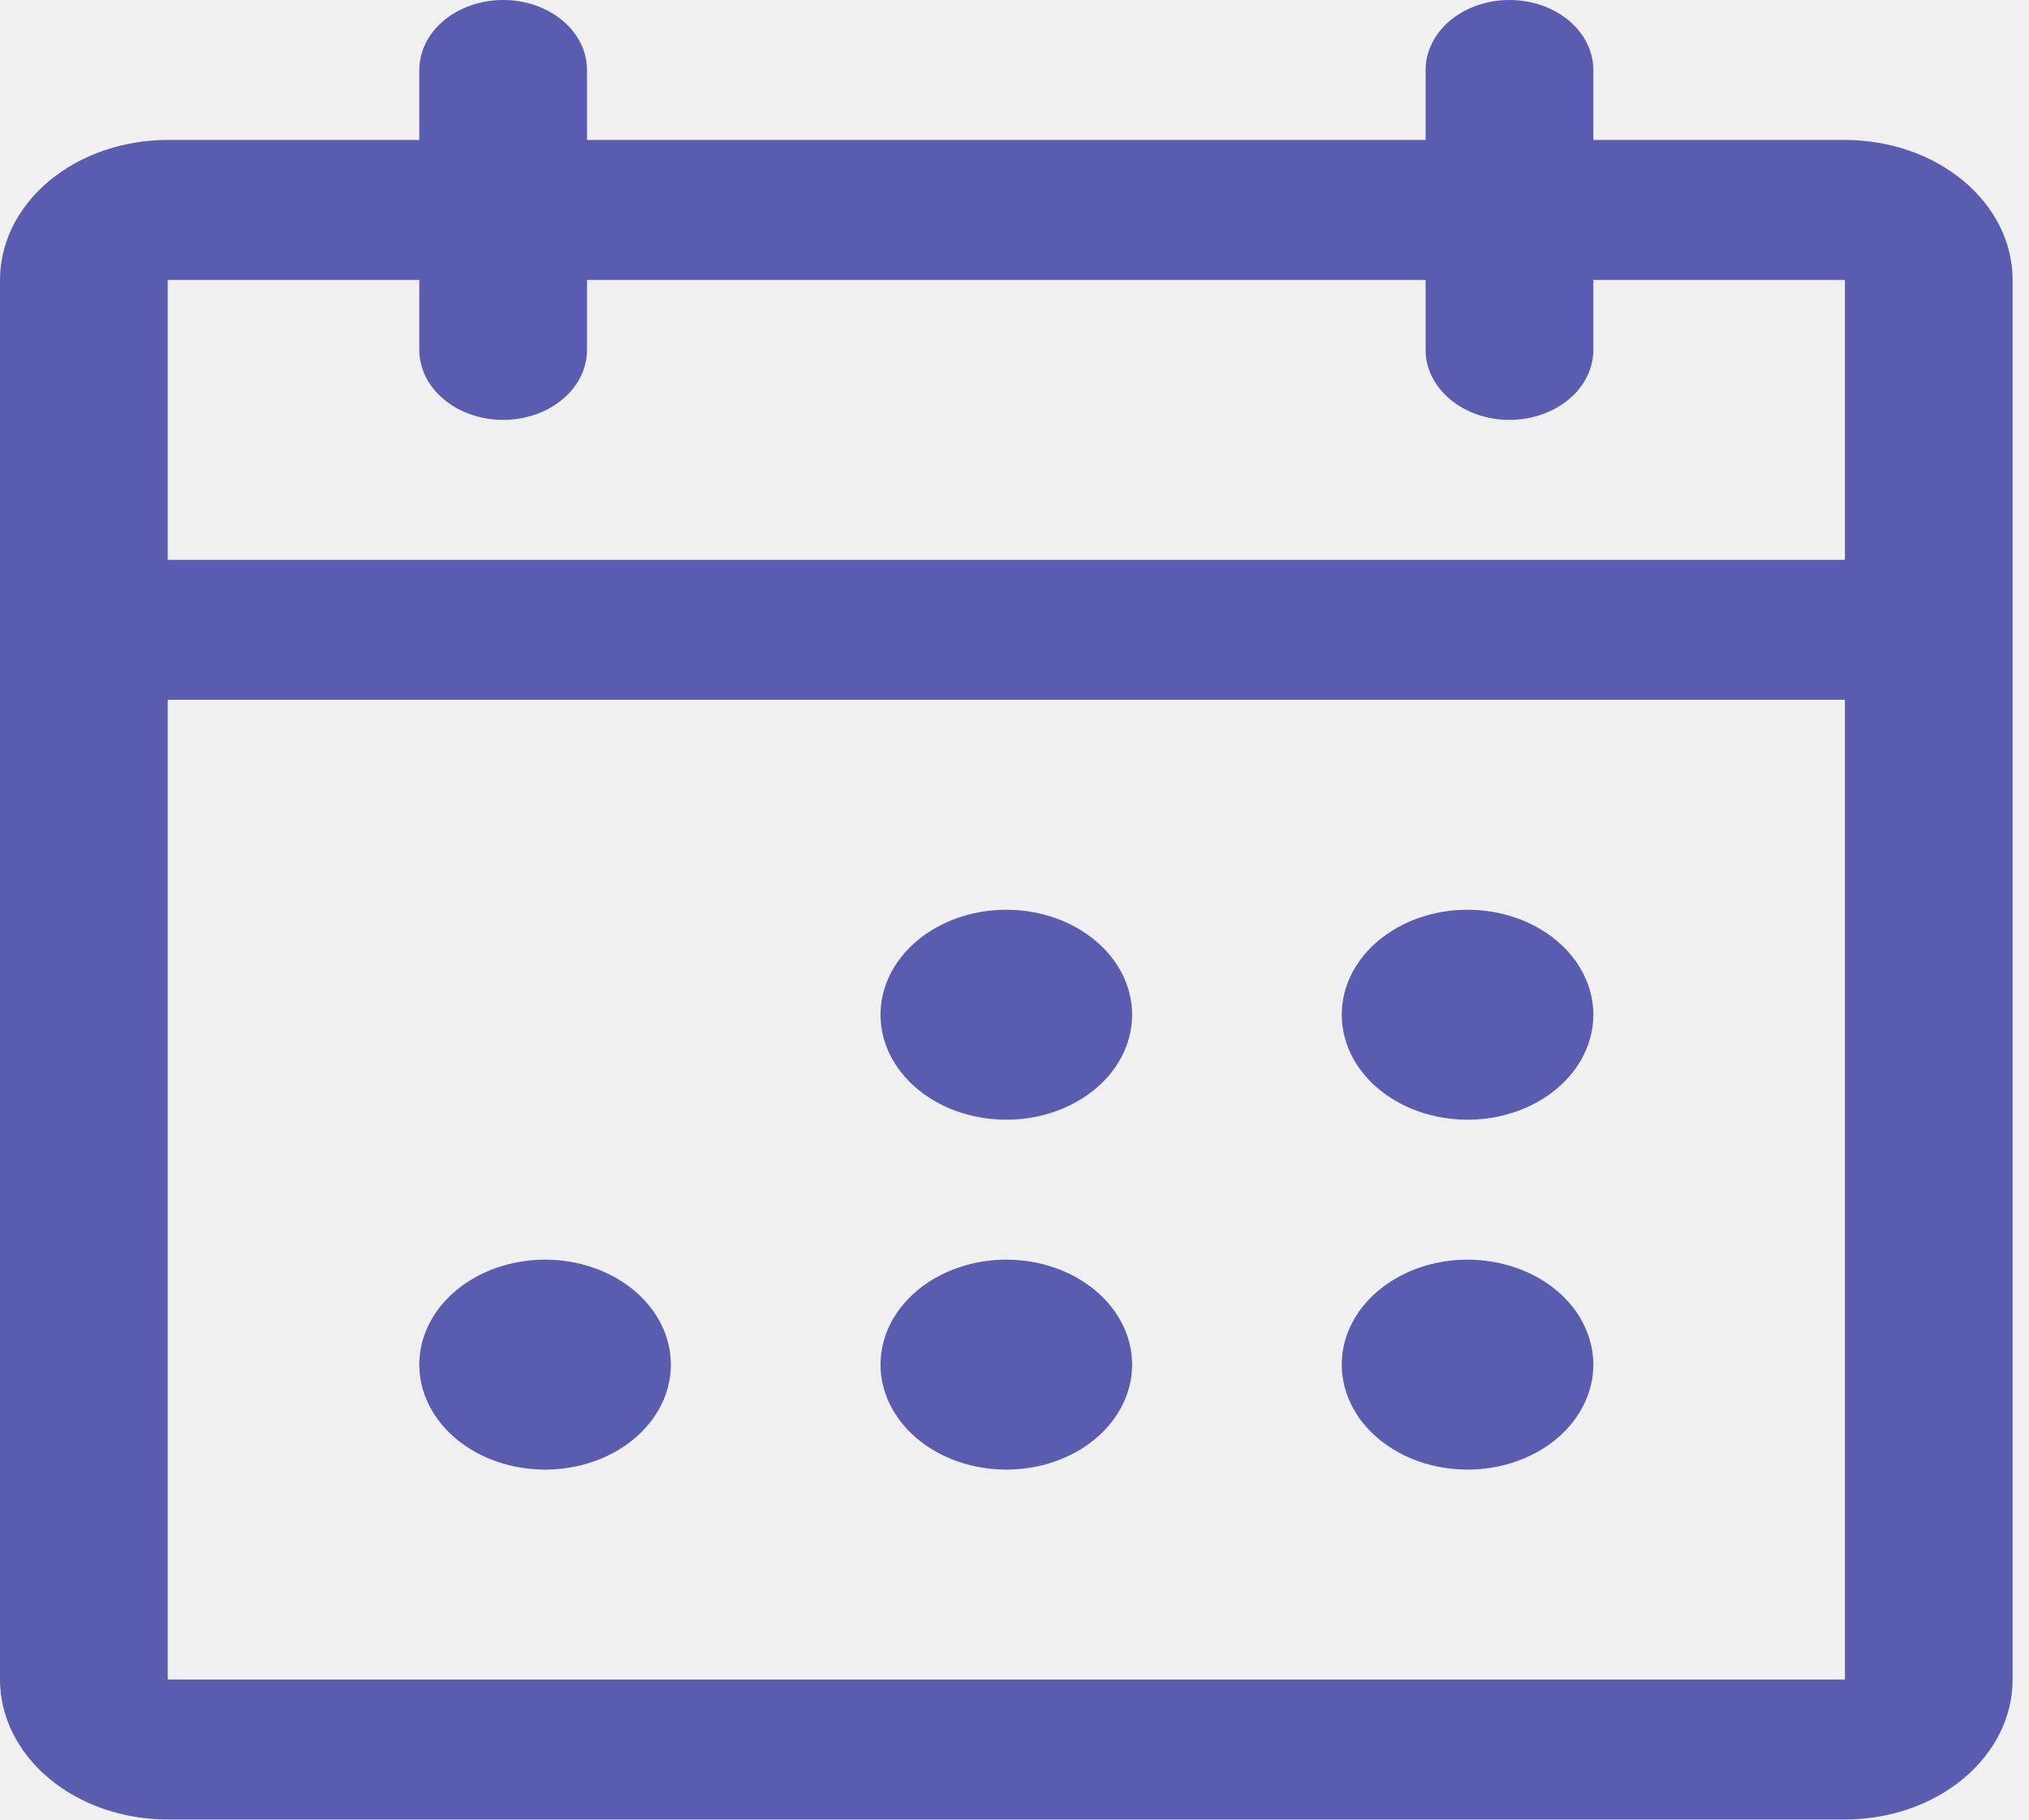
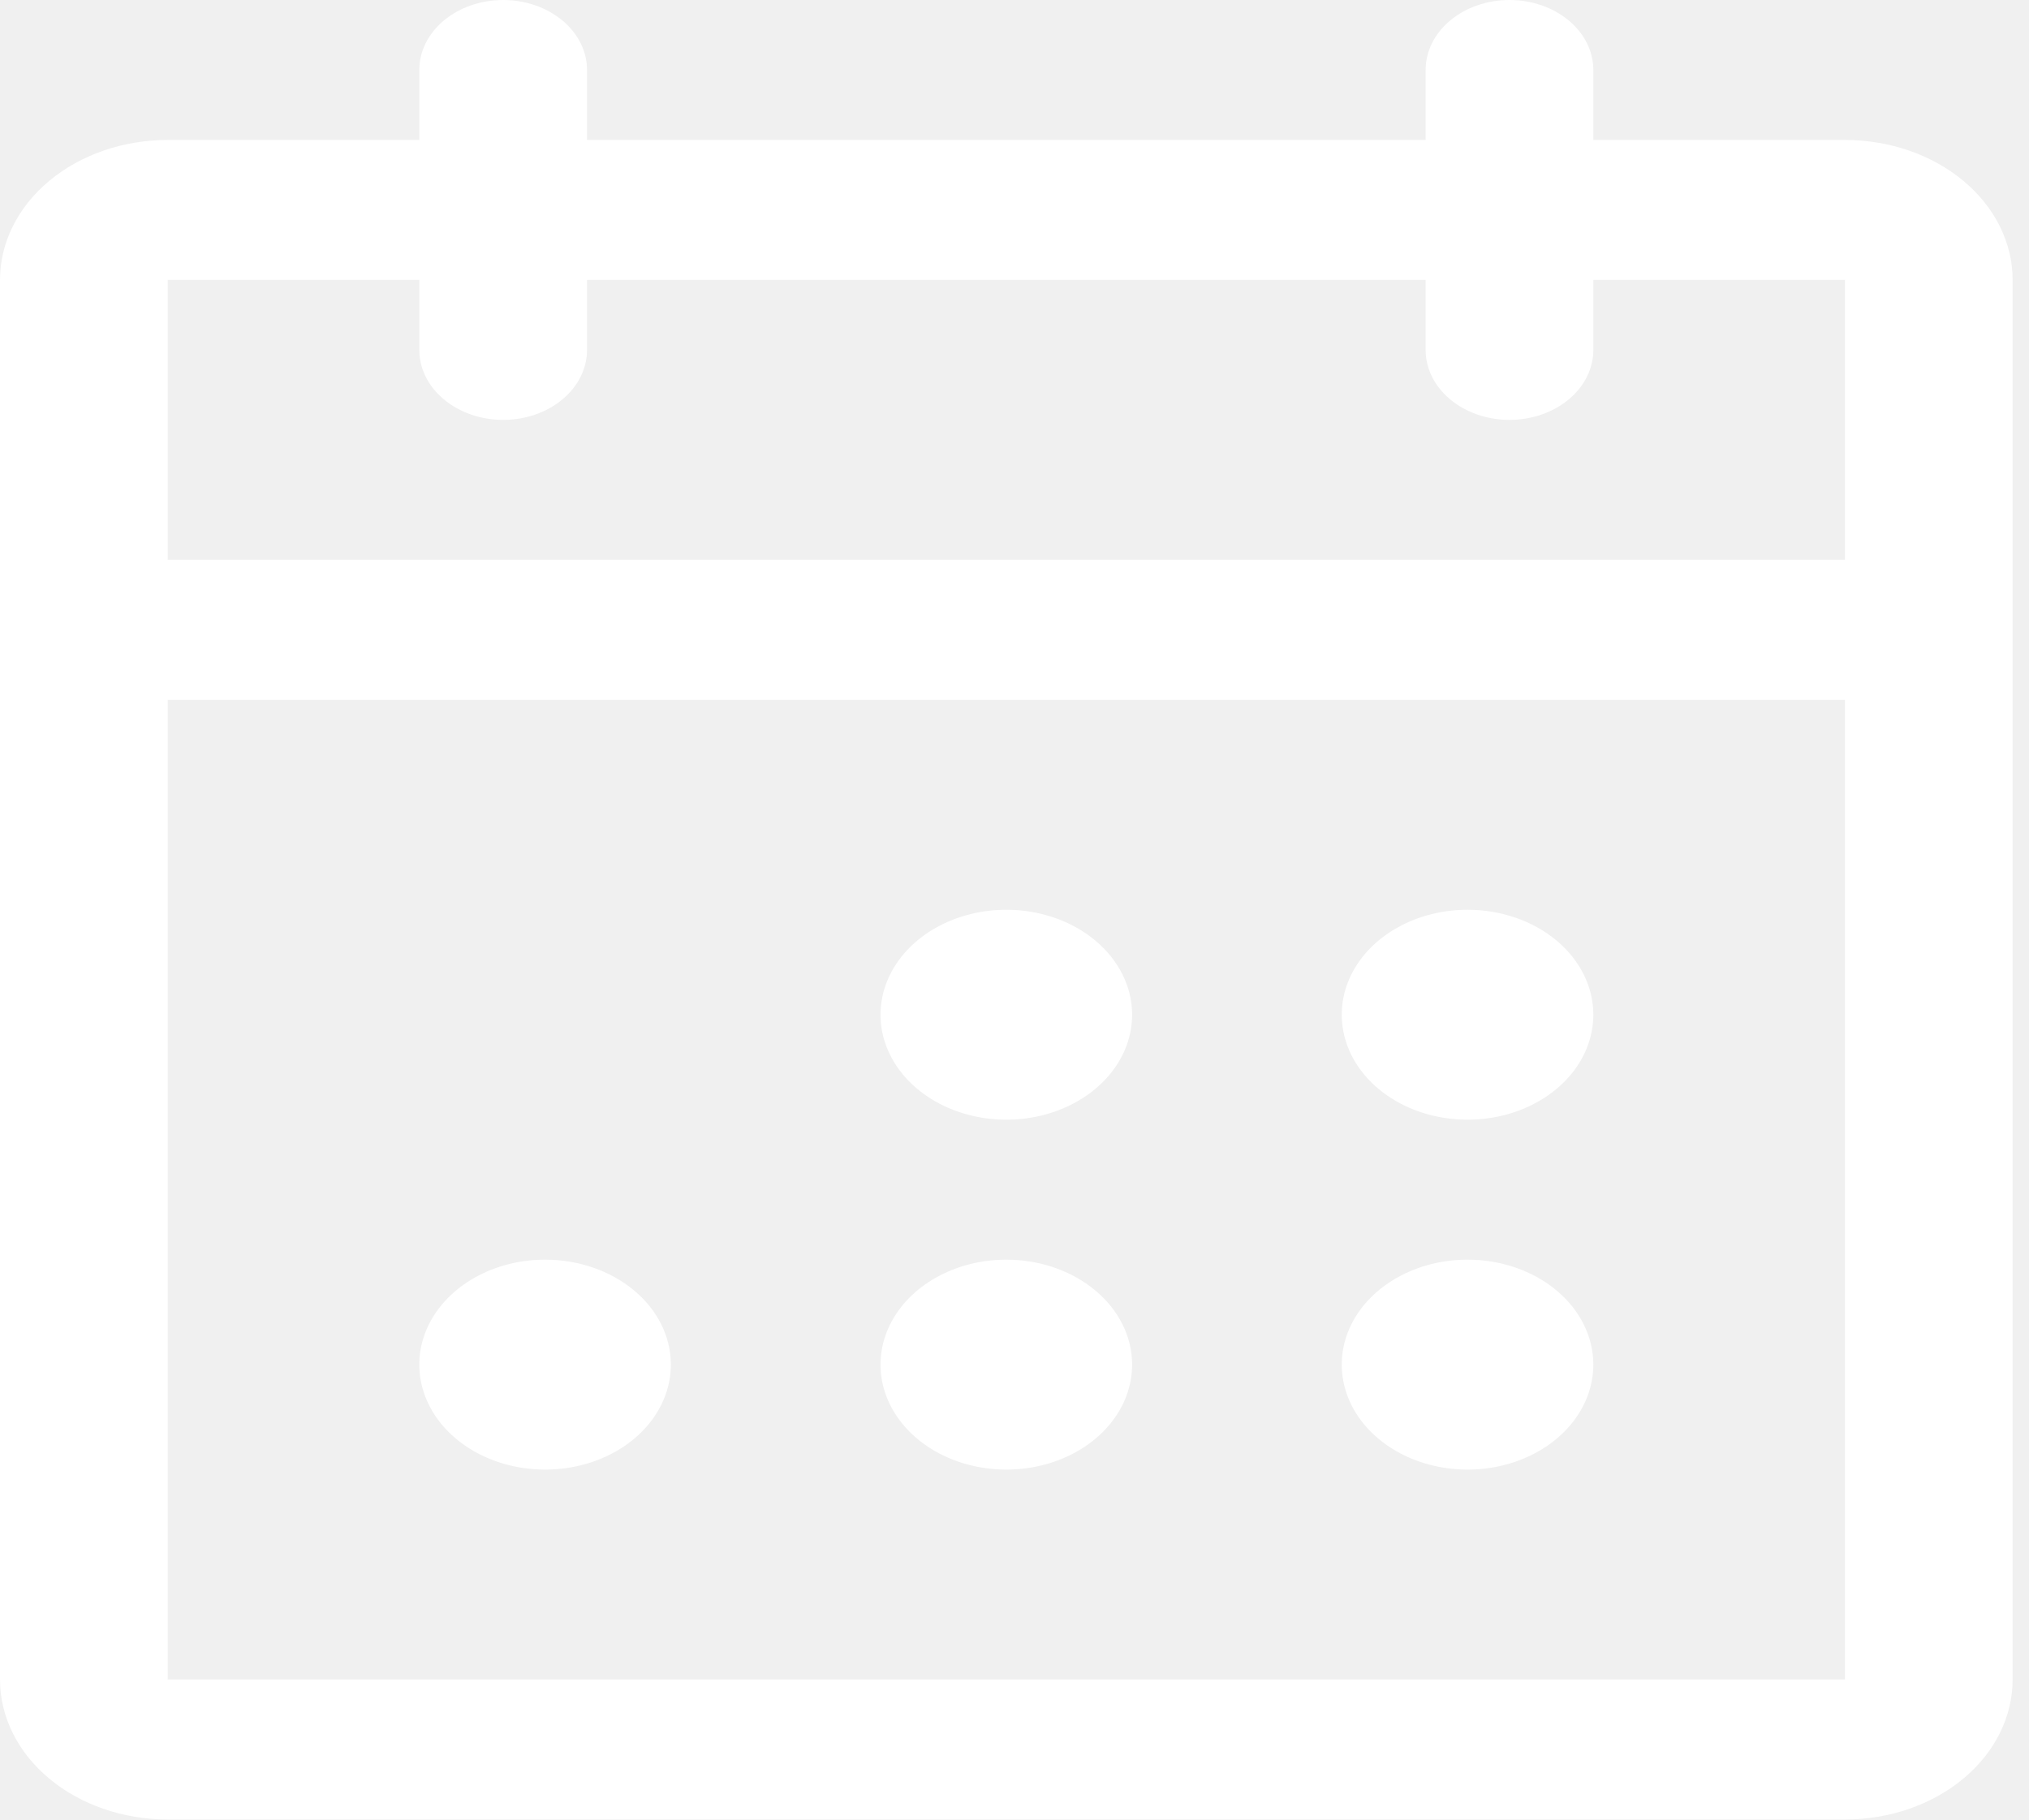
<svg xmlns="http://www.w3.org/2000/svg" width="58" height="52" viewBox="0 0 58 52" fill="none">
-   <path d="M52.738 4H45.546V2C45.546 1.47 45.294 0.961 44.844 0.586C44.394 0.211 43.785 0 43.149 0C42.513 0 41.903 0.211 41.454 0.586C41.004 0.961 40.752 1.47 40.752 2V4H16.78V2C16.78 1.47 16.528 0.961 16.078 0.586C15.629 0.211 15.019 0 14.383 0C13.747 0 13.137 0.211 12.688 0.586C12.238 0.961 11.986 1.47 11.986 2V4H4.794C3.523 4 2.303 4.421 1.404 5.172C0.505 5.922 0 6.939 0 8V48C0 49.061 0.505 50.078 1.404 50.828C2.303 51.579 3.523 52 4.794 52H52.738C54.009 52 55.229 51.579 56.128 50.828C57.027 50.078 57.532 49.061 57.532 48V8C57.532 6.939 57.027 5.922 56.128 5.172C55.229 4.421 54.009 4 52.738 4ZM11.986 8V10C11.986 10.53 12.238 11.039 12.688 11.414C13.137 11.789 13.747 12 14.383 12C15.019 12 15.629 11.789 16.078 11.414C16.528 11.039 16.78 10.53 16.78 10V8H40.752V10C40.752 10.53 41.004 11.039 41.454 11.414C41.903 11.789 42.513 12 43.149 12C43.785 12 44.394 11.789 44.844 11.414C45.294 11.039 45.546 10.53 45.546 10V8H52.738V16H4.794V8H11.986ZM52.738 48H4.794V20H52.738V48ZM32.362 29C32.362 29.593 32.151 30.173 31.756 30.667C31.361 31.16 30.799 31.545 30.142 31.772C29.485 31.999 28.762 32.058 28.064 31.942C27.367 31.827 26.726 31.541 26.223 31.121C25.721 30.702 25.378 30.167 25.239 29.585C25.101 29.003 25.172 28.4 25.444 27.852C25.716 27.304 26.177 26.835 26.768 26.506C27.36 26.176 28.055 26 28.766 26C29.72 26 30.634 26.316 31.308 26.879C31.983 27.441 32.362 28.204 32.362 29ZM45.546 29C45.546 29.593 45.335 30.173 44.94 30.667C44.545 31.16 43.983 31.545 43.326 31.772C42.669 31.999 41.946 32.058 41.249 31.942C40.551 31.827 39.911 31.541 39.408 31.121C38.905 30.702 38.562 30.167 38.424 29.585C38.285 29.003 38.356 28.4 38.628 27.852C38.901 27.304 39.361 26.835 39.953 26.506C40.544 26.176 41.239 26 41.95 26C42.904 26 43.819 26.316 44.493 26.879C45.167 27.441 45.546 28.204 45.546 29ZM19.177 39C19.177 39.593 18.966 40.173 18.571 40.667C18.176 41.16 17.615 41.545 16.958 41.772C16.301 41.999 15.578 42.058 14.88 41.942C14.183 41.827 13.542 41.541 13.039 41.121C12.536 40.702 12.194 40.167 12.055 39.585C11.916 39.003 11.987 38.4 12.259 37.852C12.532 37.304 12.993 36.835 13.584 36.506C14.175 36.176 14.87 36 15.582 36C16.535 36 17.45 36.316 18.124 36.879C18.799 37.441 19.177 38.204 19.177 39ZM32.362 39C32.362 39.593 32.151 40.173 31.756 40.667C31.361 41.16 30.799 41.545 30.142 41.772C29.485 41.999 28.762 42.058 28.064 41.942C27.367 41.827 26.726 41.541 26.223 41.121C25.721 40.702 25.378 40.167 25.239 39.585C25.101 39.003 25.172 38.4 25.444 37.852C25.716 37.304 26.177 36.835 26.768 36.506C27.36 36.176 28.055 36 28.766 36C29.72 36 30.634 36.316 31.308 36.879C31.983 37.441 32.362 38.204 32.362 39ZM45.546 39C45.546 39.593 45.335 40.173 44.94 40.667C44.545 41.16 43.983 41.545 43.326 41.772C42.669 41.999 41.946 42.058 41.249 41.942C40.551 41.827 39.911 41.541 39.408 41.121C38.905 40.702 38.562 40.167 38.424 39.585C38.285 39.003 38.356 38.4 38.628 37.852C38.901 37.304 39.361 36.835 39.953 36.506C40.544 36.176 41.239 36 41.95 36C42.904 36 43.819 36.316 44.493 36.879C45.167 37.441 45.546 38.204 45.546 39Z" fill="#5A5DAF" />
+   <path d="M52.738 4H45.546V2C45.546 1.47 45.294 0.961 44.844 0.586C44.394 0.211 43.785 0 43.149 0C42.513 0 41.903 0.211 41.454 0.586C41.004 0.961 40.752 1.47 40.752 2V4H16.78V2C16.78 1.47 16.528 0.961 16.078 0.586C15.629 0.211 15.019 0 14.383 0C13.747 0 13.137 0.211 12.688 0.586C12.238 0.961 11.986 1.47 11.986 2V4H4.794C3.523 4 2.303 4.421 1.404 5.172C0.505 5.922 0 6.939 0 8V48C0 49.061 0.505 50.078 1.404 50.828C2.303 51.579 3.523 52 4.794 52H52.738C54.009 52 55.229 51.579 56.128 50.828C57.027 50.078 57.532 49.061 57.532 48V8C57.532 6.939 57.027 5.922 56.128 5.172C55.229 4.421 54.009 4 52.738 4ZM11.986 8V10C11.986 10.53 12.238 11.039 12.688 11.414C13.137 11.789 13.747 12 14.383 12C15.019 12 15.629 11.789 16.078 11.414C16.528 11.039 16.78 10.53 16.78 10V8H40.752V10C40.752 10.53 41.004 11.039 41.454 11.414C41.903 11.789 42.513 12 43.149 12C43.785 12 44.394 11.789 44.844 11.414C45.294 11.039 45.546 10.53 45.546 10V8H52.738V16H4.794V8H11.986ZM52.738 48H4.794V20H52.738V48ZM32.362 29C32.362 29.593 32.151 30.173 31.756 30.667C31.361 31.16 30.799 31.545 30.142 31.772C29.485 31.999 28.762 32.058 28.064 31.942C27.367 31.827 26.726 31.541 26.223 31.121C25.721 30.702 25.378 30.167 25.239 29.585C25.101 29.003 25.172 28.4 25.444 27.852C25.716 27.304 26.177 26.835 26.768 26.506C27.36 26.176 28.055 26 28.766 26C29.72 26 30.634 26.316 31.308 26.879C31.983 27.441 32.362 28.204 32.362 29ZM45.546 29C45.546 29.593 45.335 30.173 44.94 30.667C44.545 31.16 43.983 31.545 43.326 31.772C42.669 31.999 41.946 32.058 41.249 31.942C40.551 31.827 39.911 31.541 39.408 31.121C38.905 30.702 38.562 30.167 38.424 29.585C38.285 29.003 38.356 28.4 38.628 27.852C38.901 27.304 39.361 26.835 39.953 26.506C40.544 26.176 41.239 26 41.95 26C42.904 26 43.819 26.316 44.493 26.879C45.167 27.441 45.546 28.204 45.546 29ZM19.177 39C19.177 39.593 18.966 40.173 18.571 40.667C18.176 41.16 17.615 41.545 16.958 41.772C16.301 41.999 15.578 42.058 14.88 41.942C14.183 41.827 13.542 41.541 13.039 41.121C12.536 40.702 12.194 40.167 12.055 39.585C11.916 39.003 11.987 38.4 12.259 37.852C12.532 37.304 12.993 36.835 13.584 36.506C14.175 36.176 14.87 36 15.582 36C16.535 36 17.45 36.316 18.124 36.879C18.799 37.441 19.177 38.204 19.177 39ZM32.362 39C32.362 39.593 32.151 40.173 31.756 40.667C31.361 41.16 30.799 41.545 30.142 41.772C29.485 41.999 28.762 42.058 28.064 41.942C27.367 41.827 26.726 41.541 26.223 41.121C25.721 40.702 25.378 40.167 25.239 39.585C25.101 39.003 25.172 38.4 25.444 37.852C25.716 37.304 26.177 36.835 26.768 36.506C27.36 36.176 28.055 36 28.766 36C29.72 36 30.634 36.316 31.308 36.879C31.983 37.441 32.362 38.204 32.362 39ZM45.546 39C45.546 39.593 45.335 40.173 44.94 40.667C44.545 41.16 43.983 41.545 43.326 41.772C42.669 41.999 41.946 42.058 41.249 41.942C40.551 41.827 39.911 41.541 39.408 41.121C38.905 40.702 38.562 40.167 38.424 39.585C38.285 39.003 38.356 38.4 38.628 37.852C38.901 37.304 39.361 36.835 39.953 36.506C40.544 36.176 41.239 36 41.95 36C42.904 36 43.819 36.316 44.493 36.879C45.167 37.441 45.546 38.204 45.546 39Z" fill="#fff" />
</svg>
